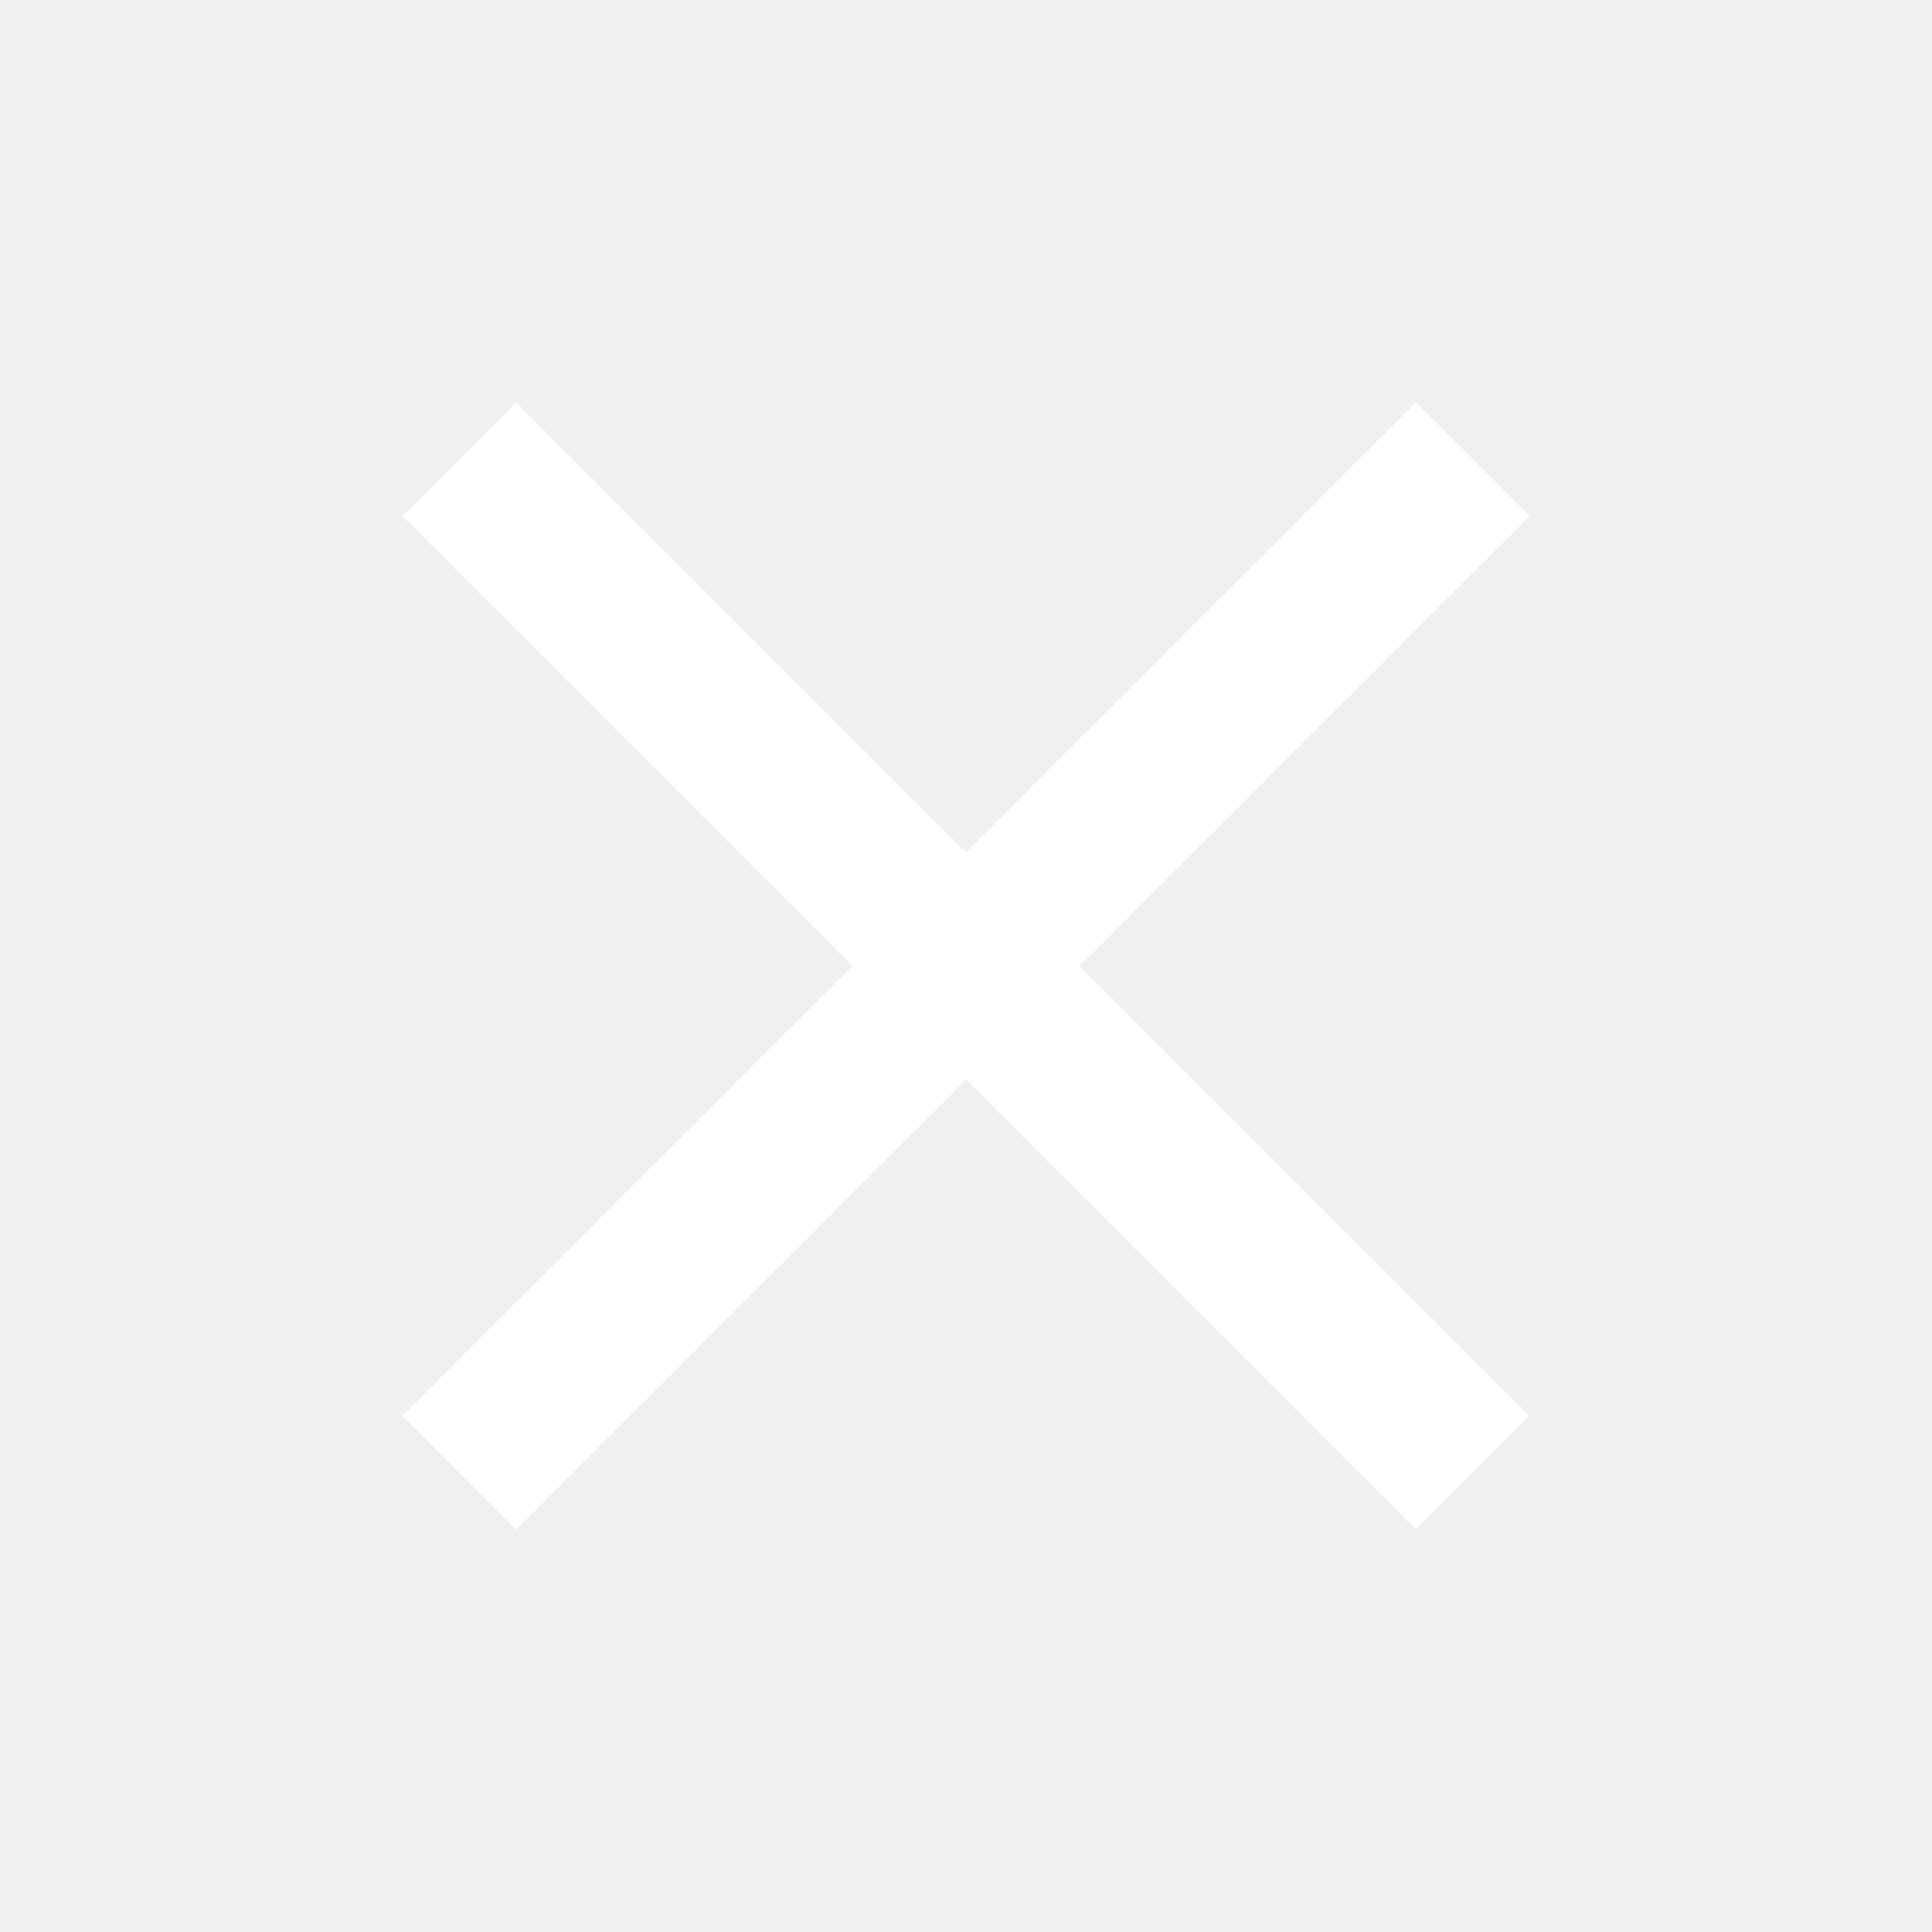
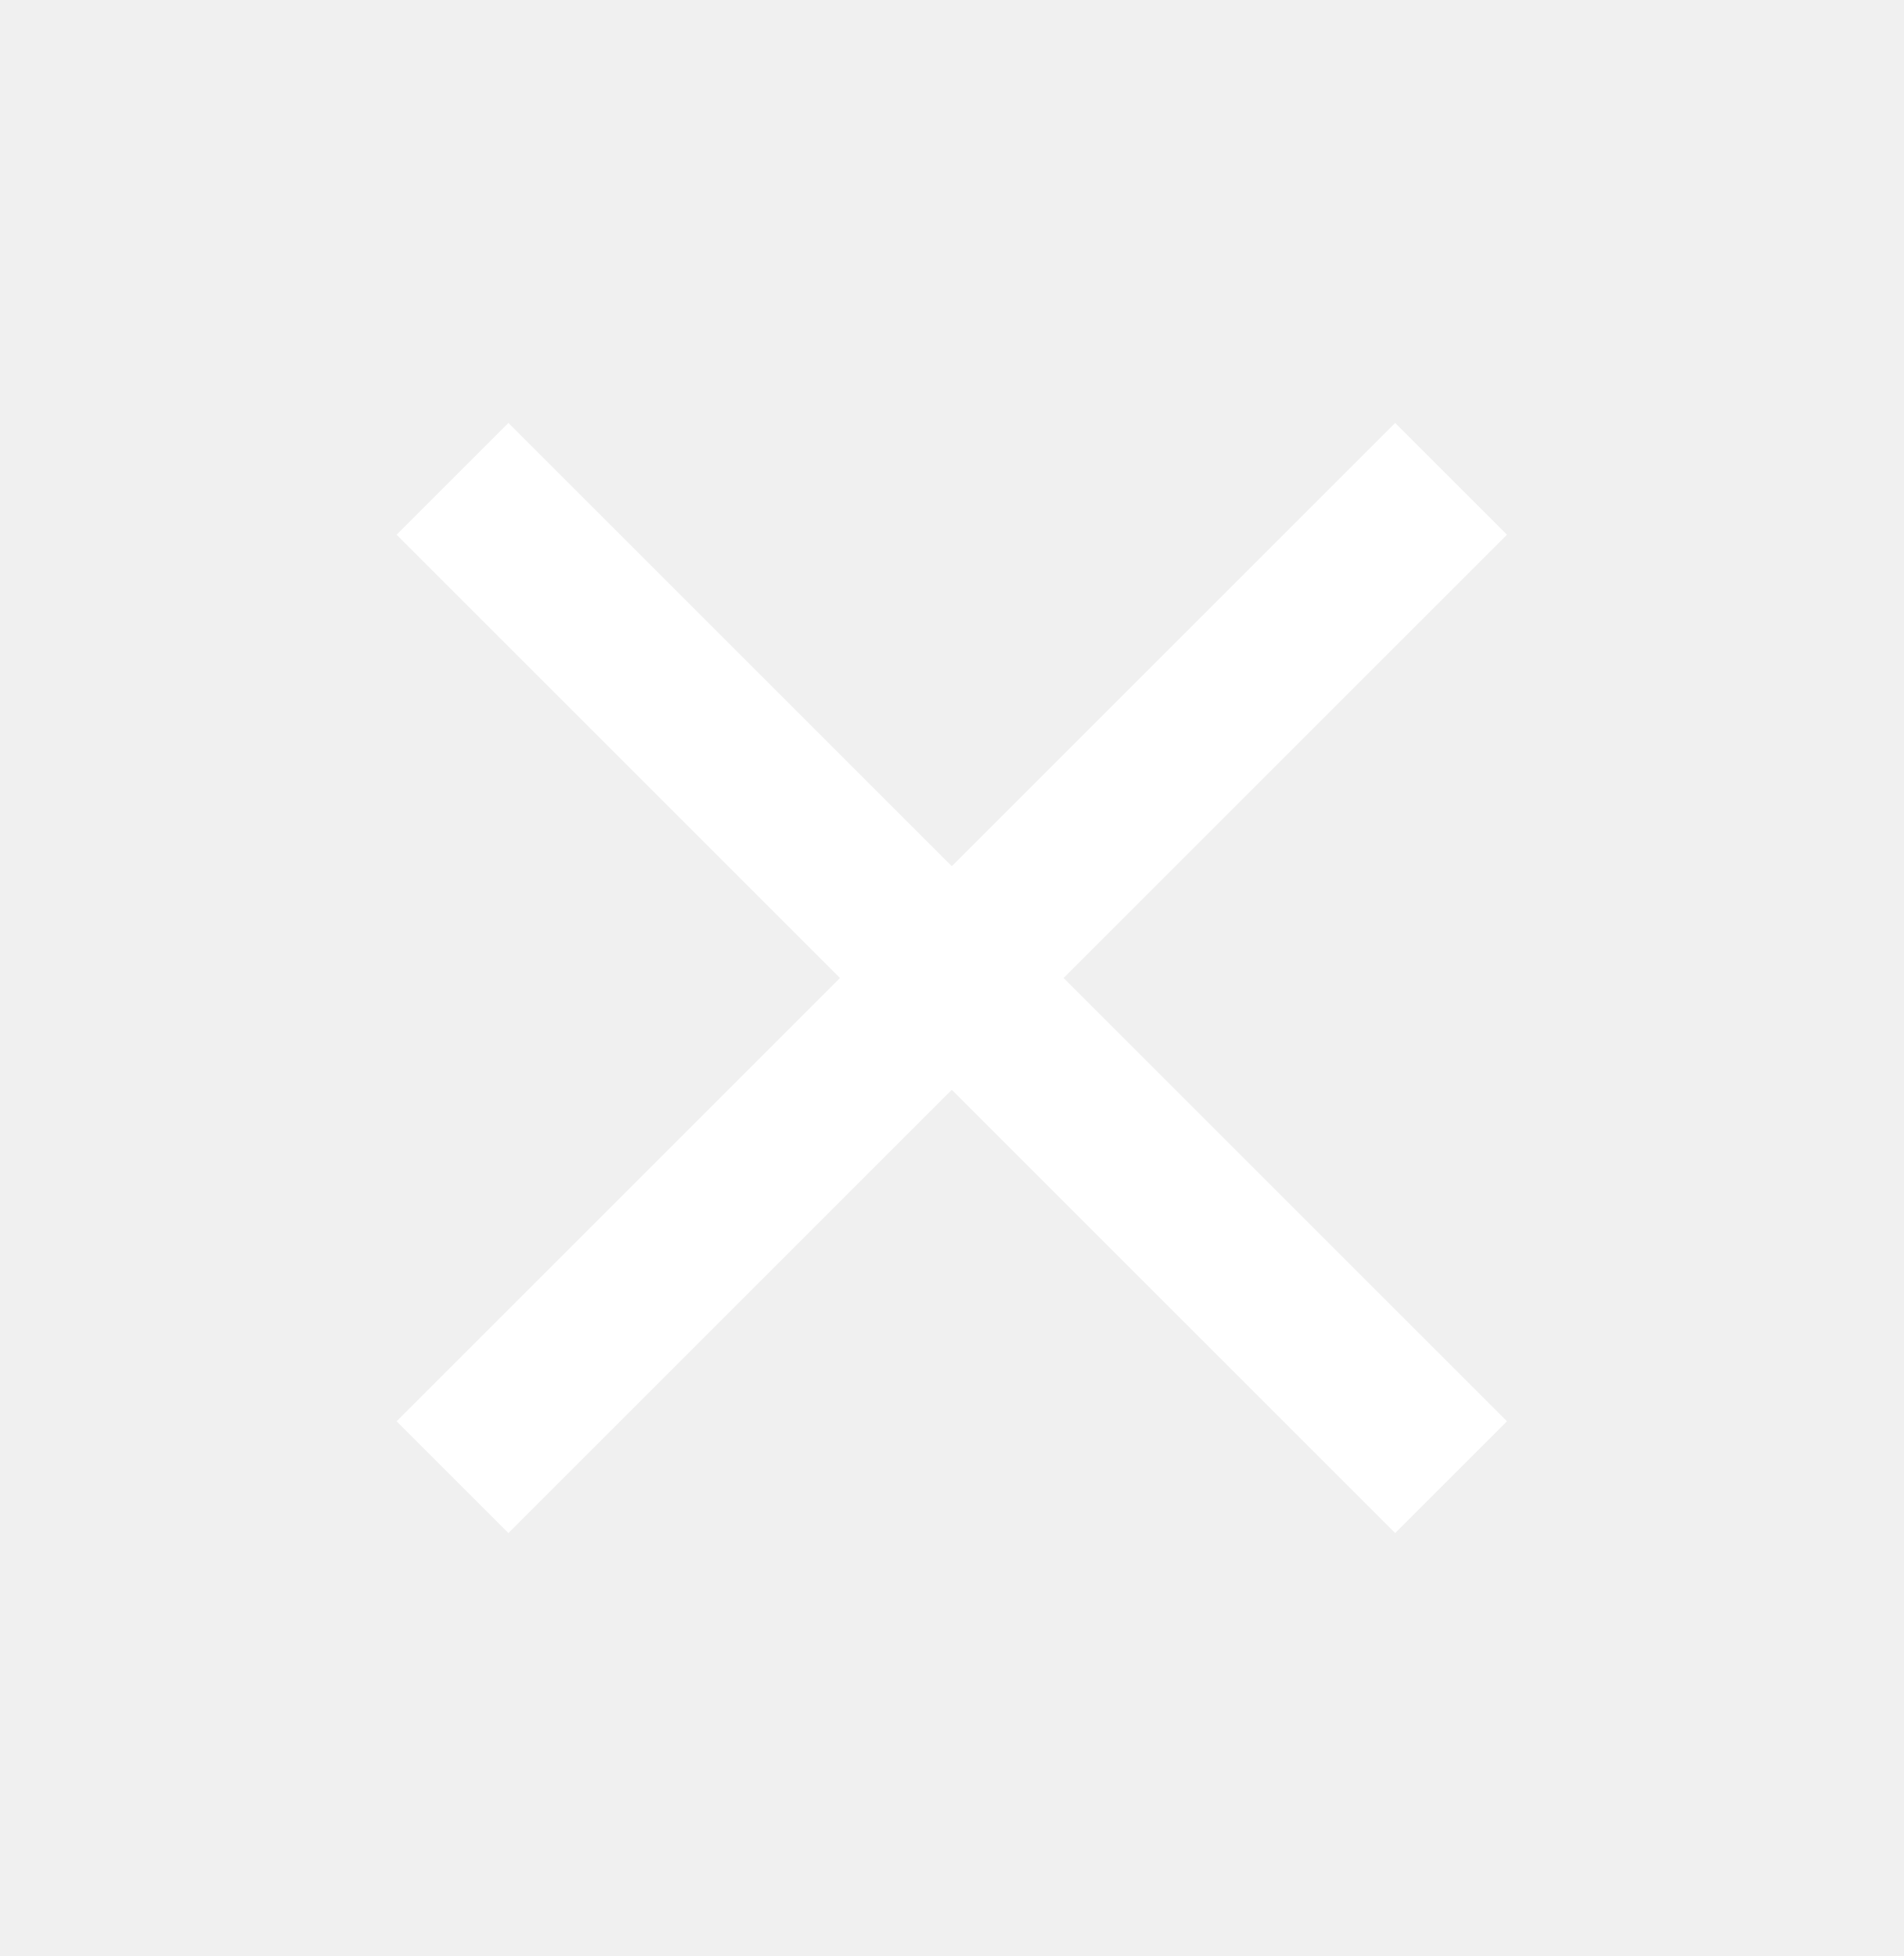
- <svg xmlns="http://www.w3.org/2000/svg" height="36px" viewBox="0 0 24 24" width="36px" fill="#FFFFFF">
+ <svg xmlns="http://www.w3.org/2000/svg" height="37px" viewBox="0 0 24 24" width="36px" fill="#FFFFFF">
  <path d="M0 0h24v24H0V0z" fill="none" />
  <path d="M19 6.41L17.59 5 12 10.59 6.41 5 5 6.41 10.59 12 5 17.59 6.41 19 12 13.41 17.59 19 19 17.59 13.41 12 19 6.41z" />
</svg>
